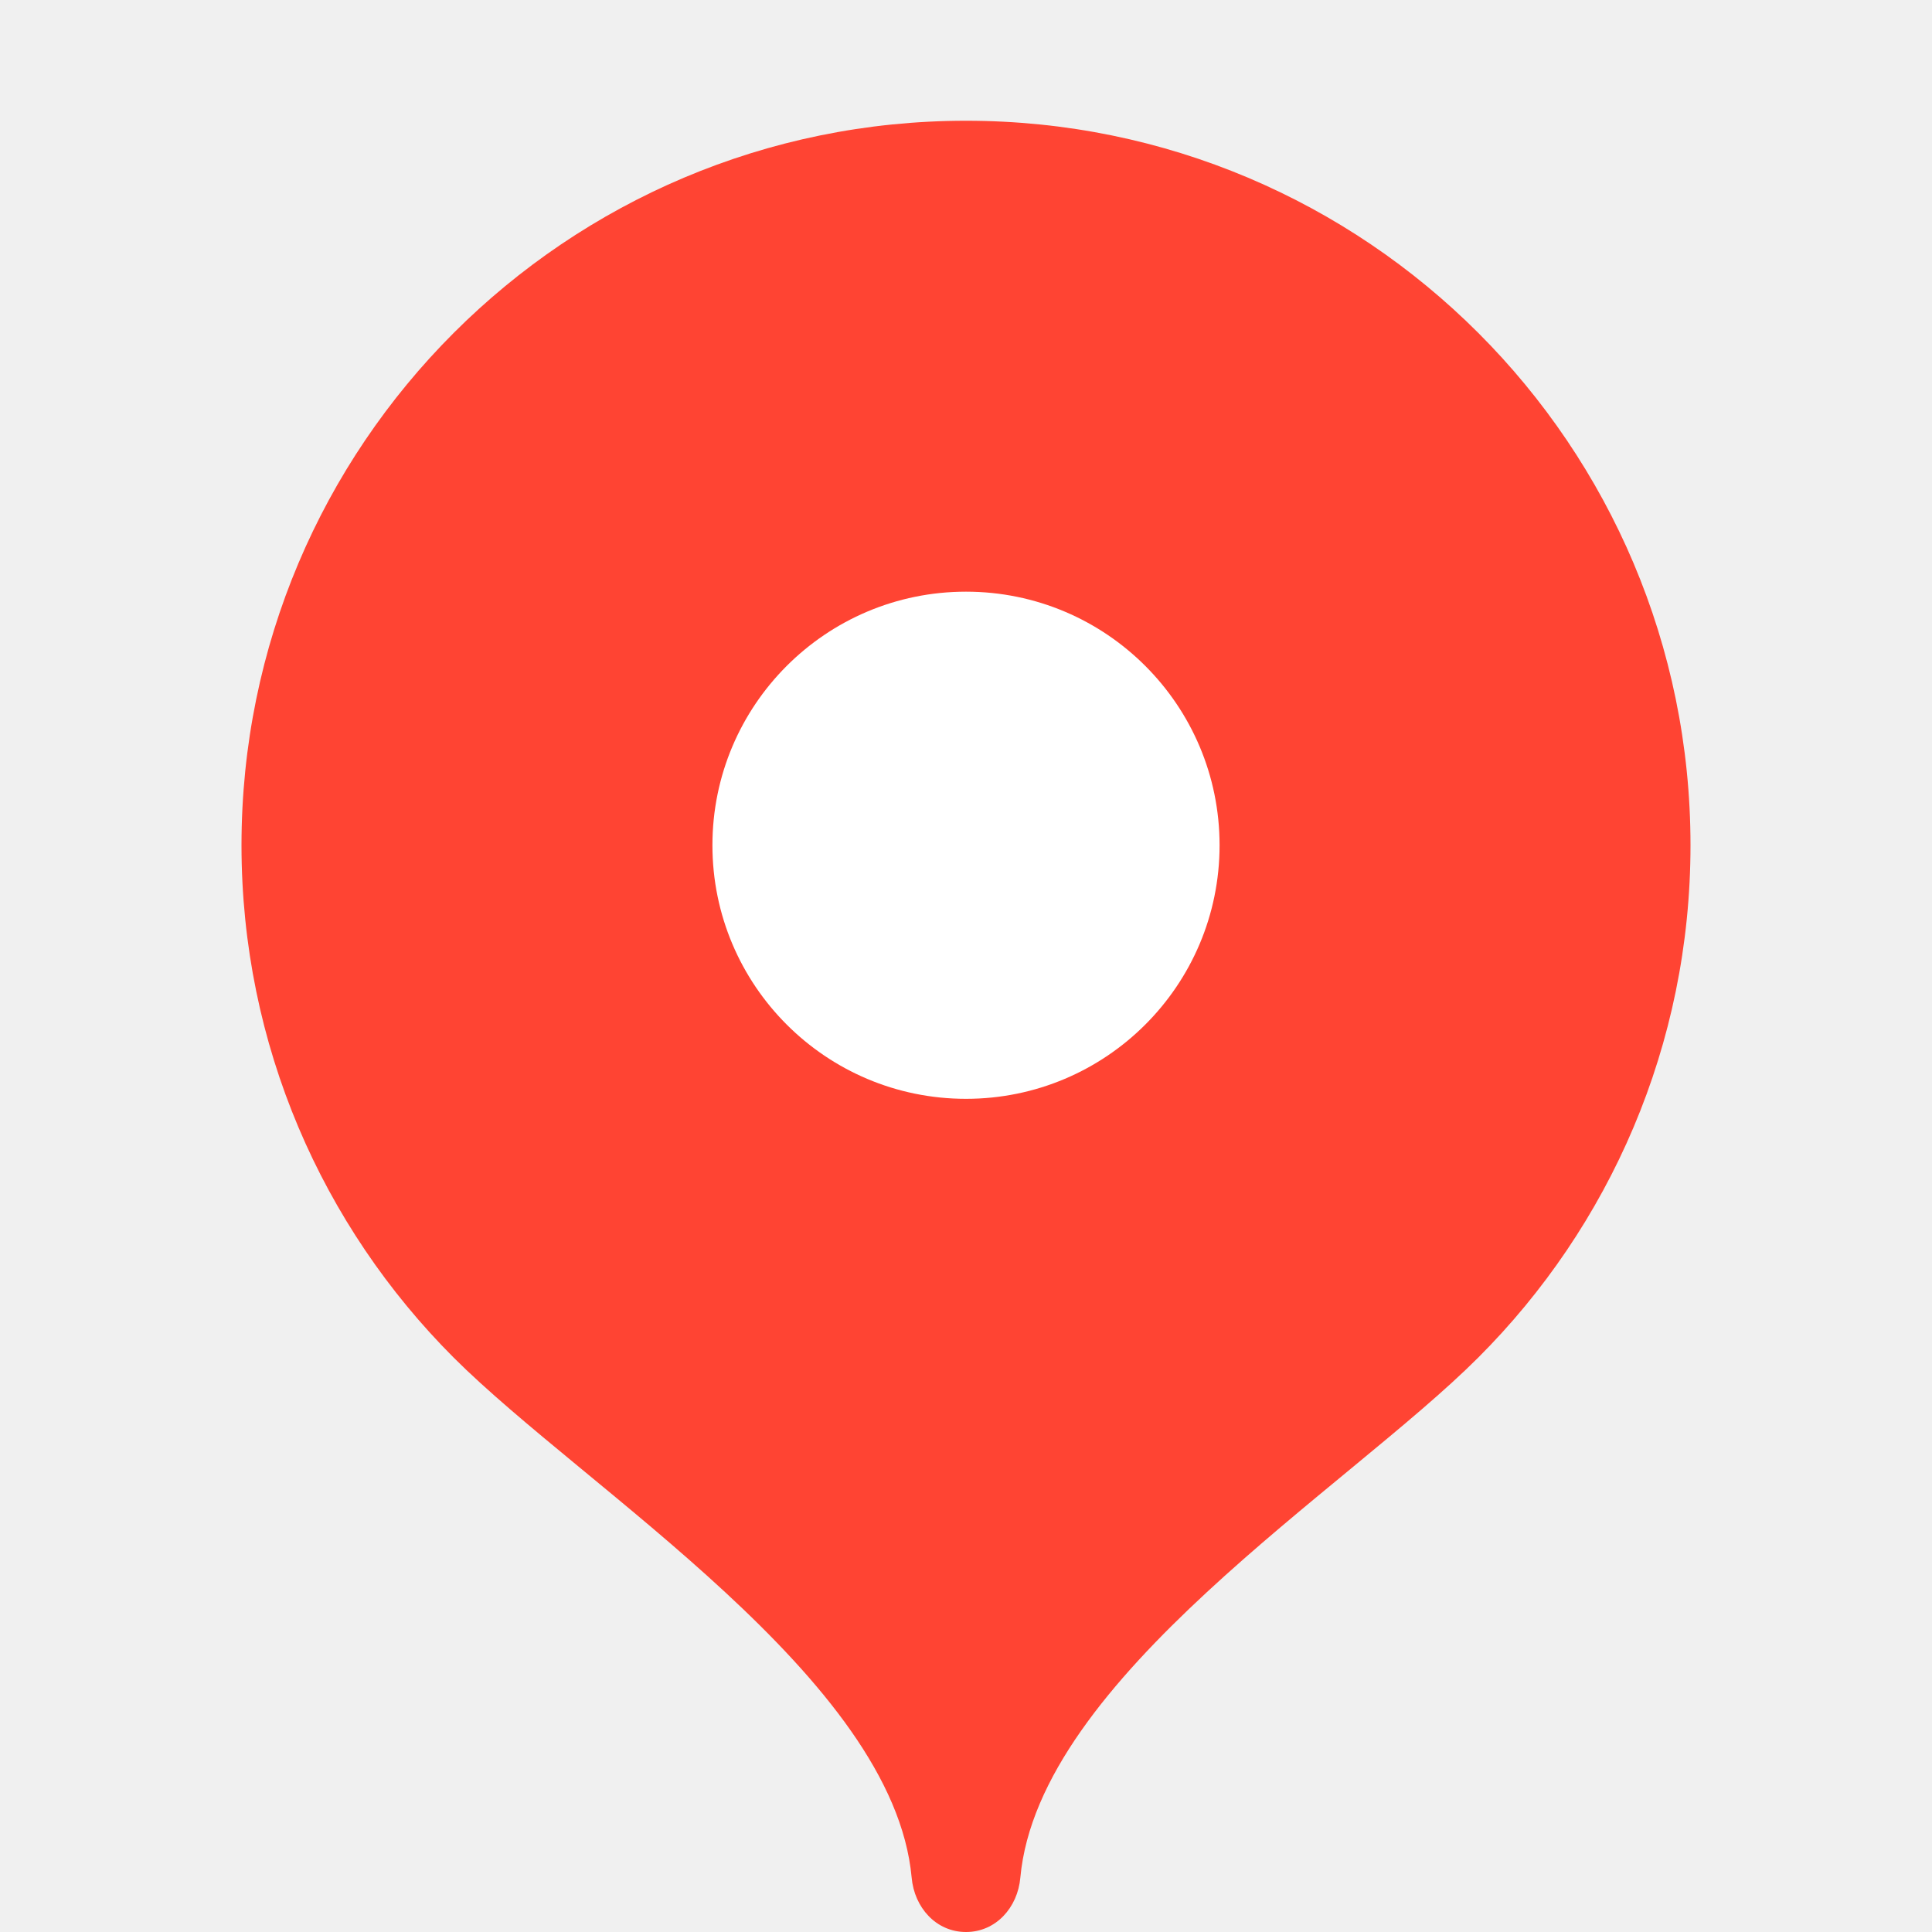
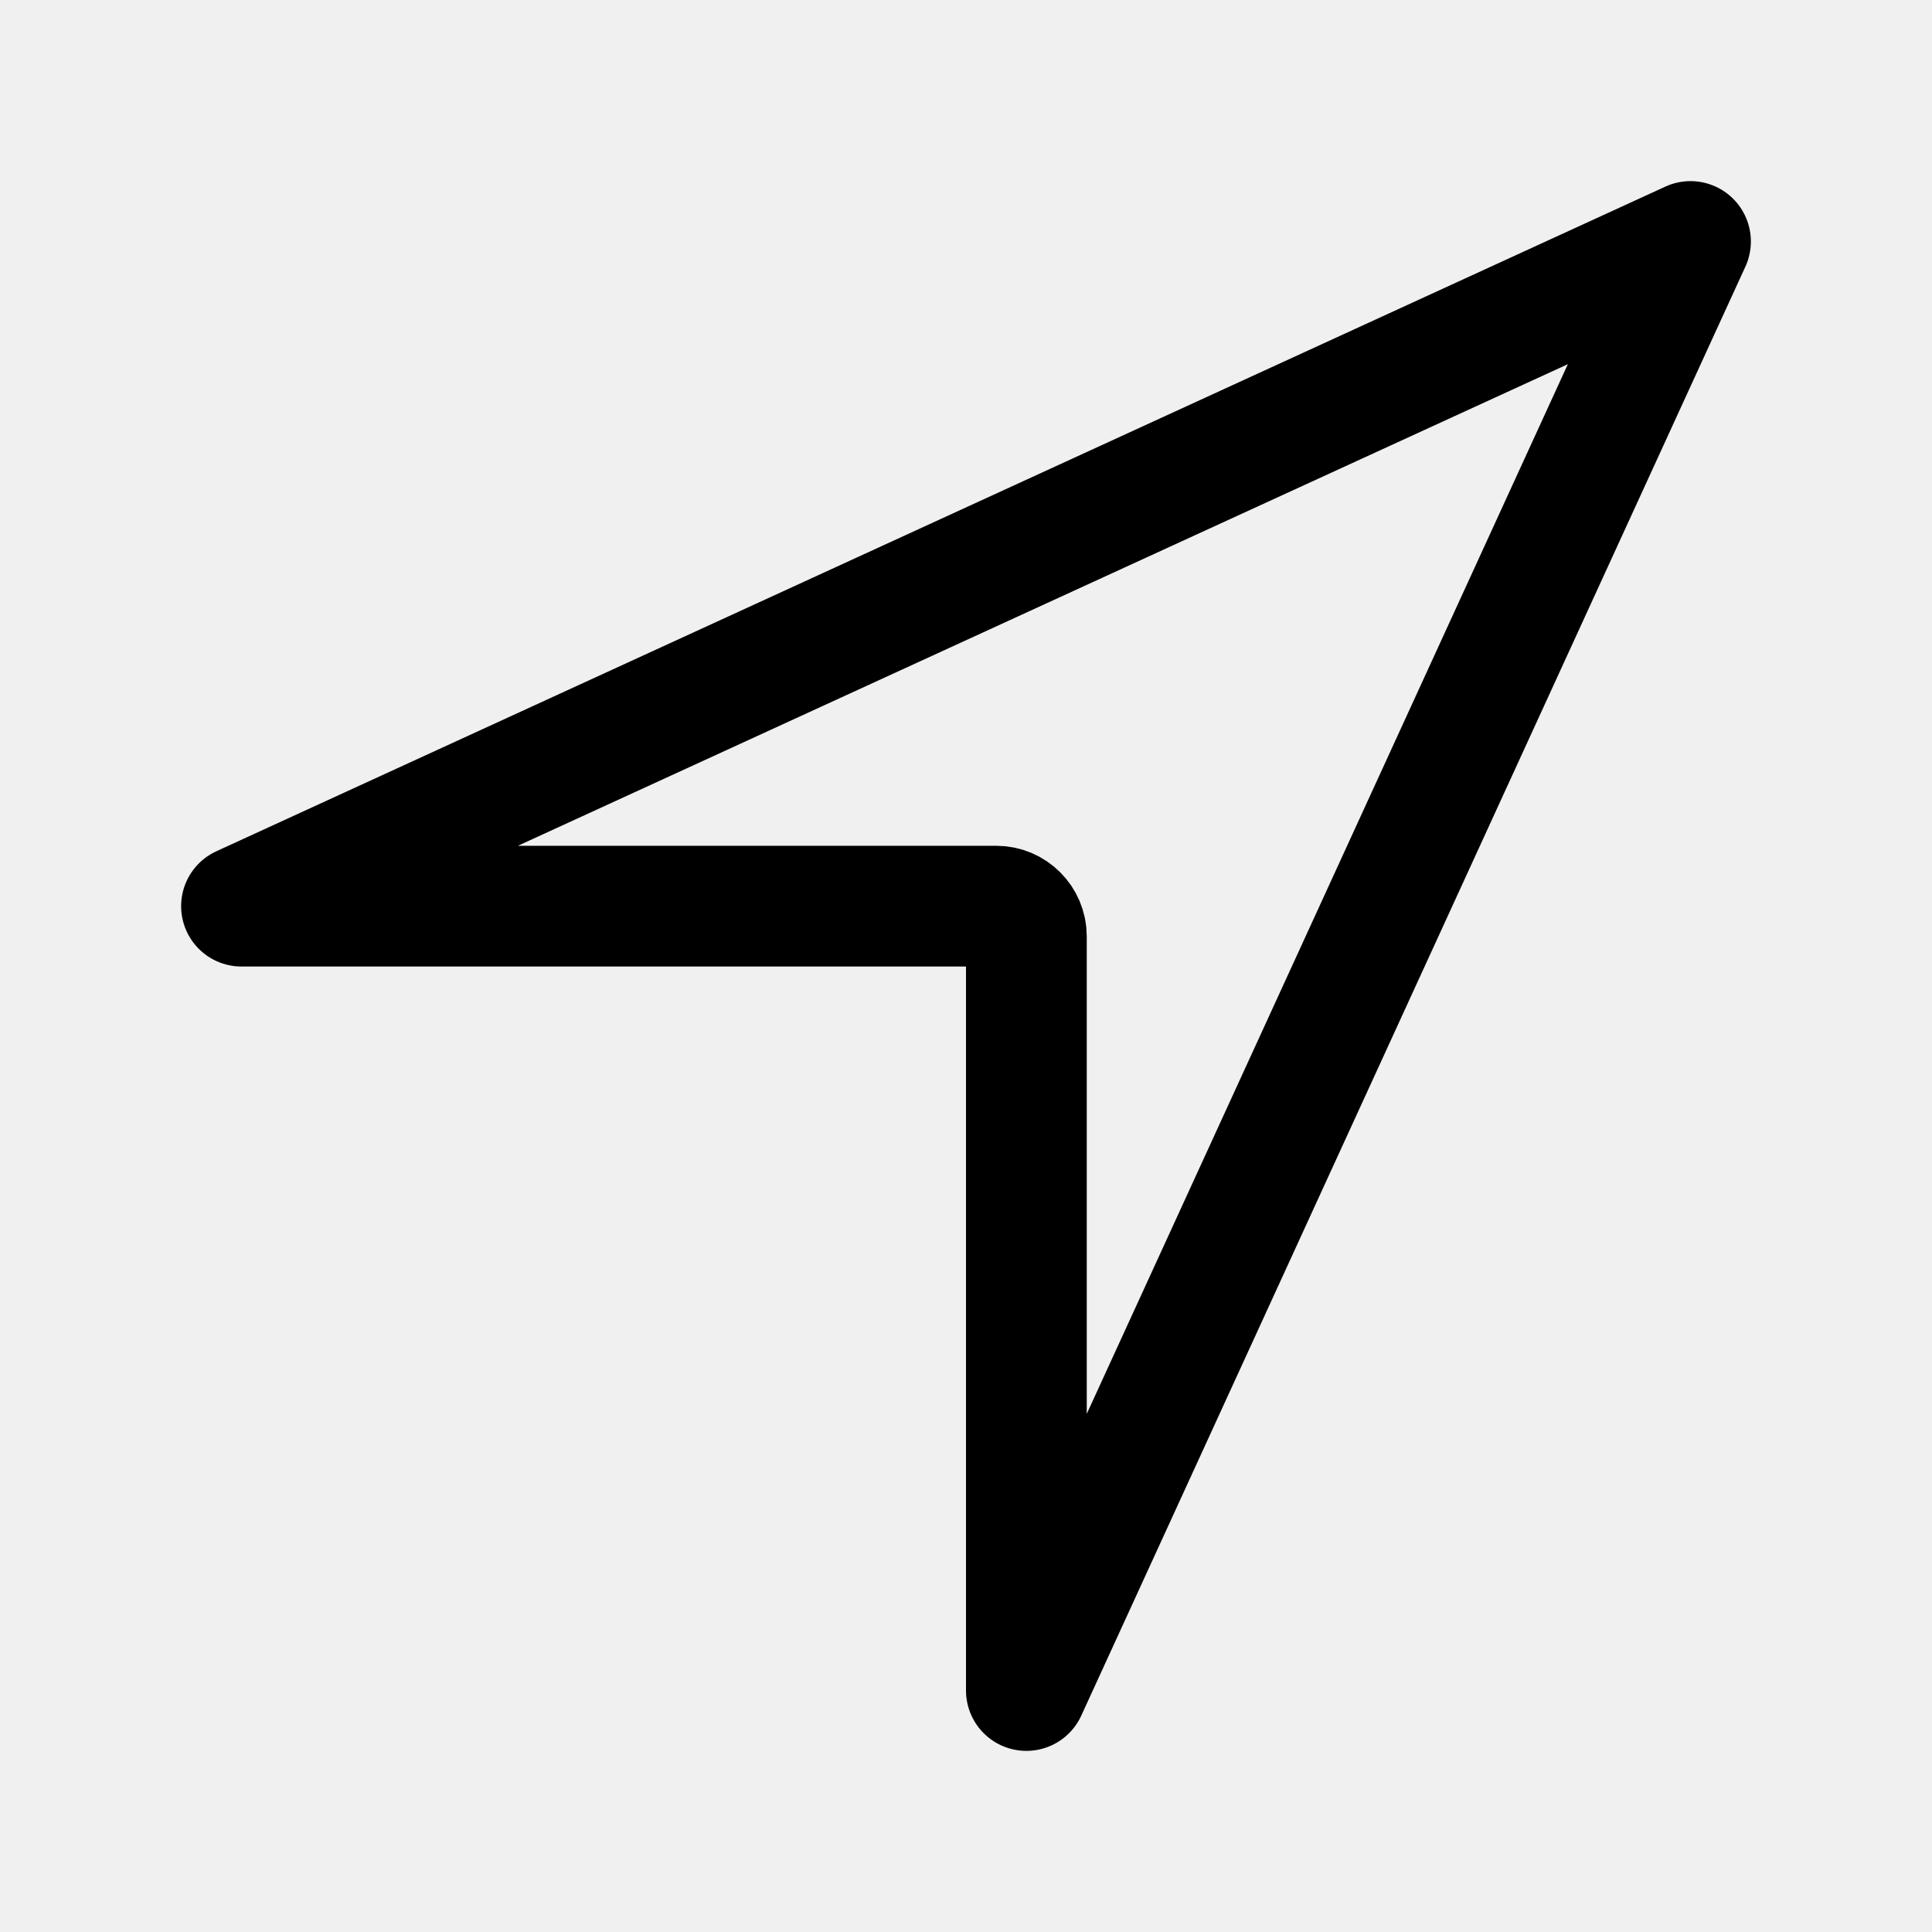
- <svg xmlns="http://www.w3.org/2000/svg" width="16" height="16" viewBox="0 0 16 16" fill="none">
-   <path d="M8 1C4.686 1 2 3.686 2 7C2 8.656 2.671 10.156 3.756 11.242C4.842 12.328 7.4 13.9 7.55 15.55C7.572 15.797 7.752 16 8 16C8.248 16 8.428 15.797 8.45 15.55C8.6 13.9 11.158 12.328 12.243 11.242C13.329 10.156 14 8.656 14 7C14 3.686 11.314 1 8 1Z" fill="#FF4433" />
-   <path d="M8 9.1C9.16 9.1 10.1 8.16 10.1 7C10.1 5.84 9.16 4.9 8 4.9C6.84 4.9 5.9 5.84 5.9 7C5.9 8.16 6.84 9.1 8 9.1Z" fill="white" />
+ <svg xmlns="http://www.w3.org/2000/svg" class="ionicon" viewBox="0 0 512 512">
+   <path d="M448 64L64 240.14h200a8 8 0 018 8V448z" fill="none" stroke="currentColor" stroke-linecap="round" stroke-linejoin="round" stroke-width="32" />
</svg>
